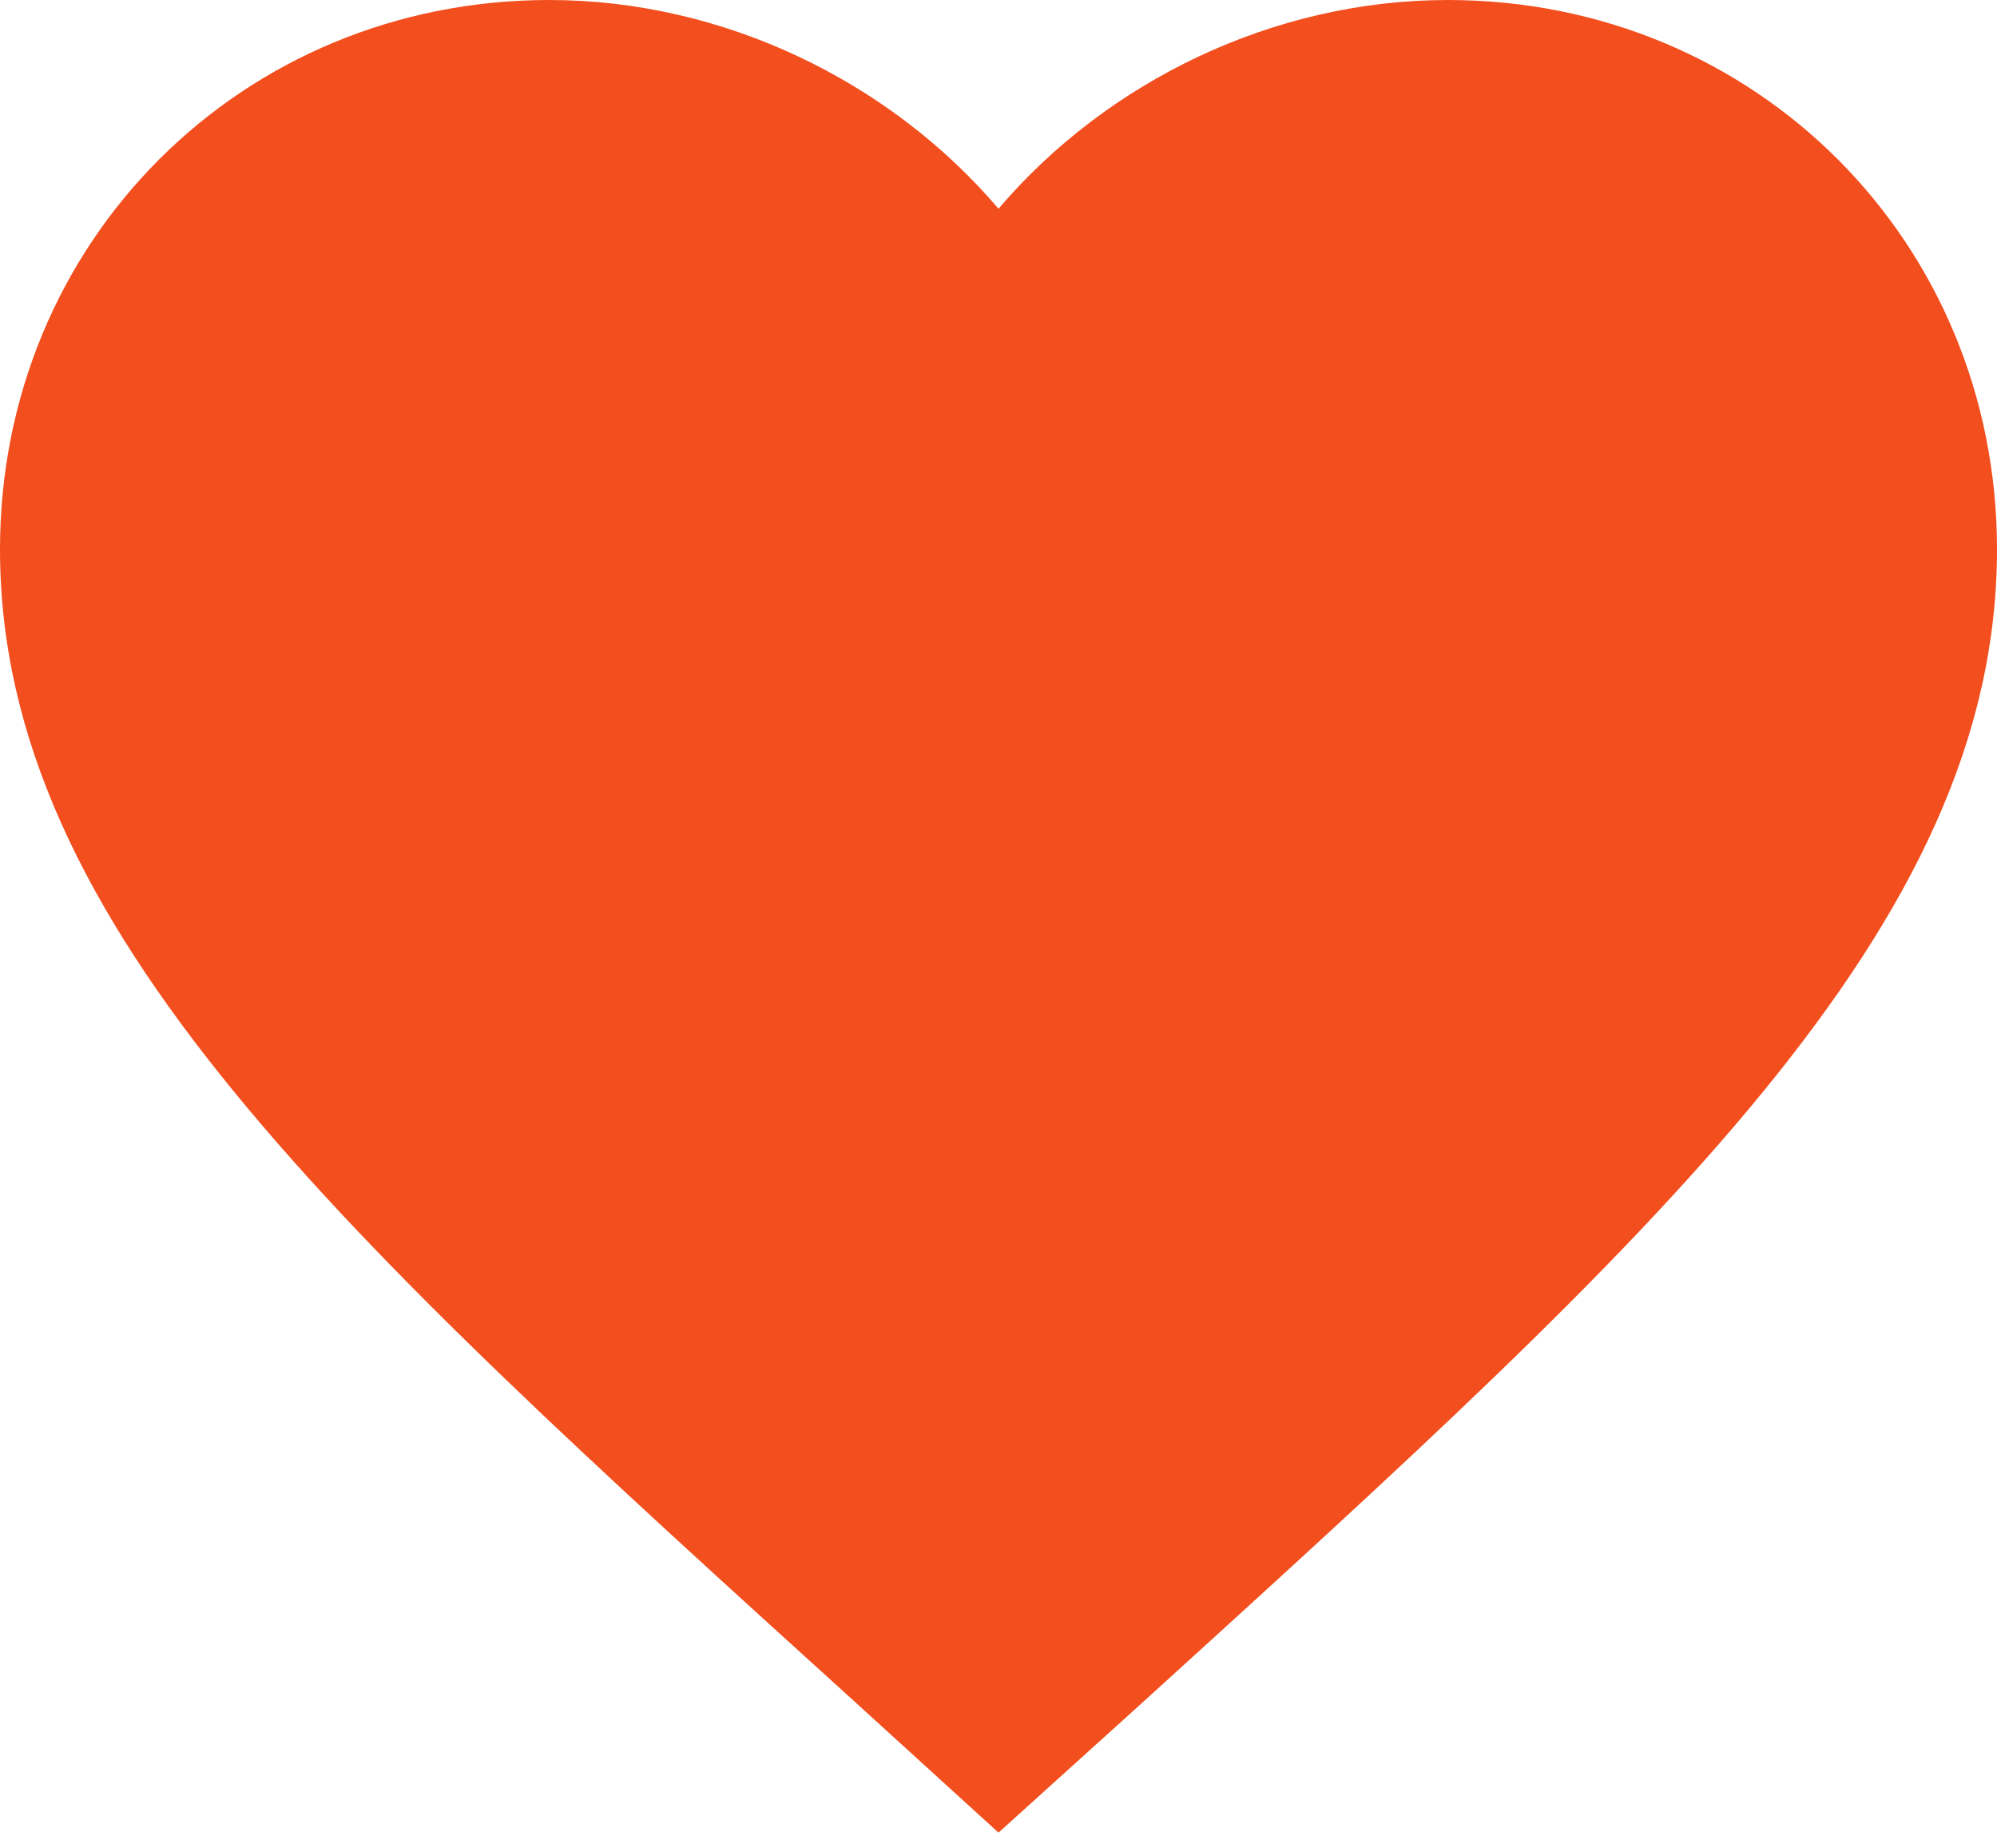
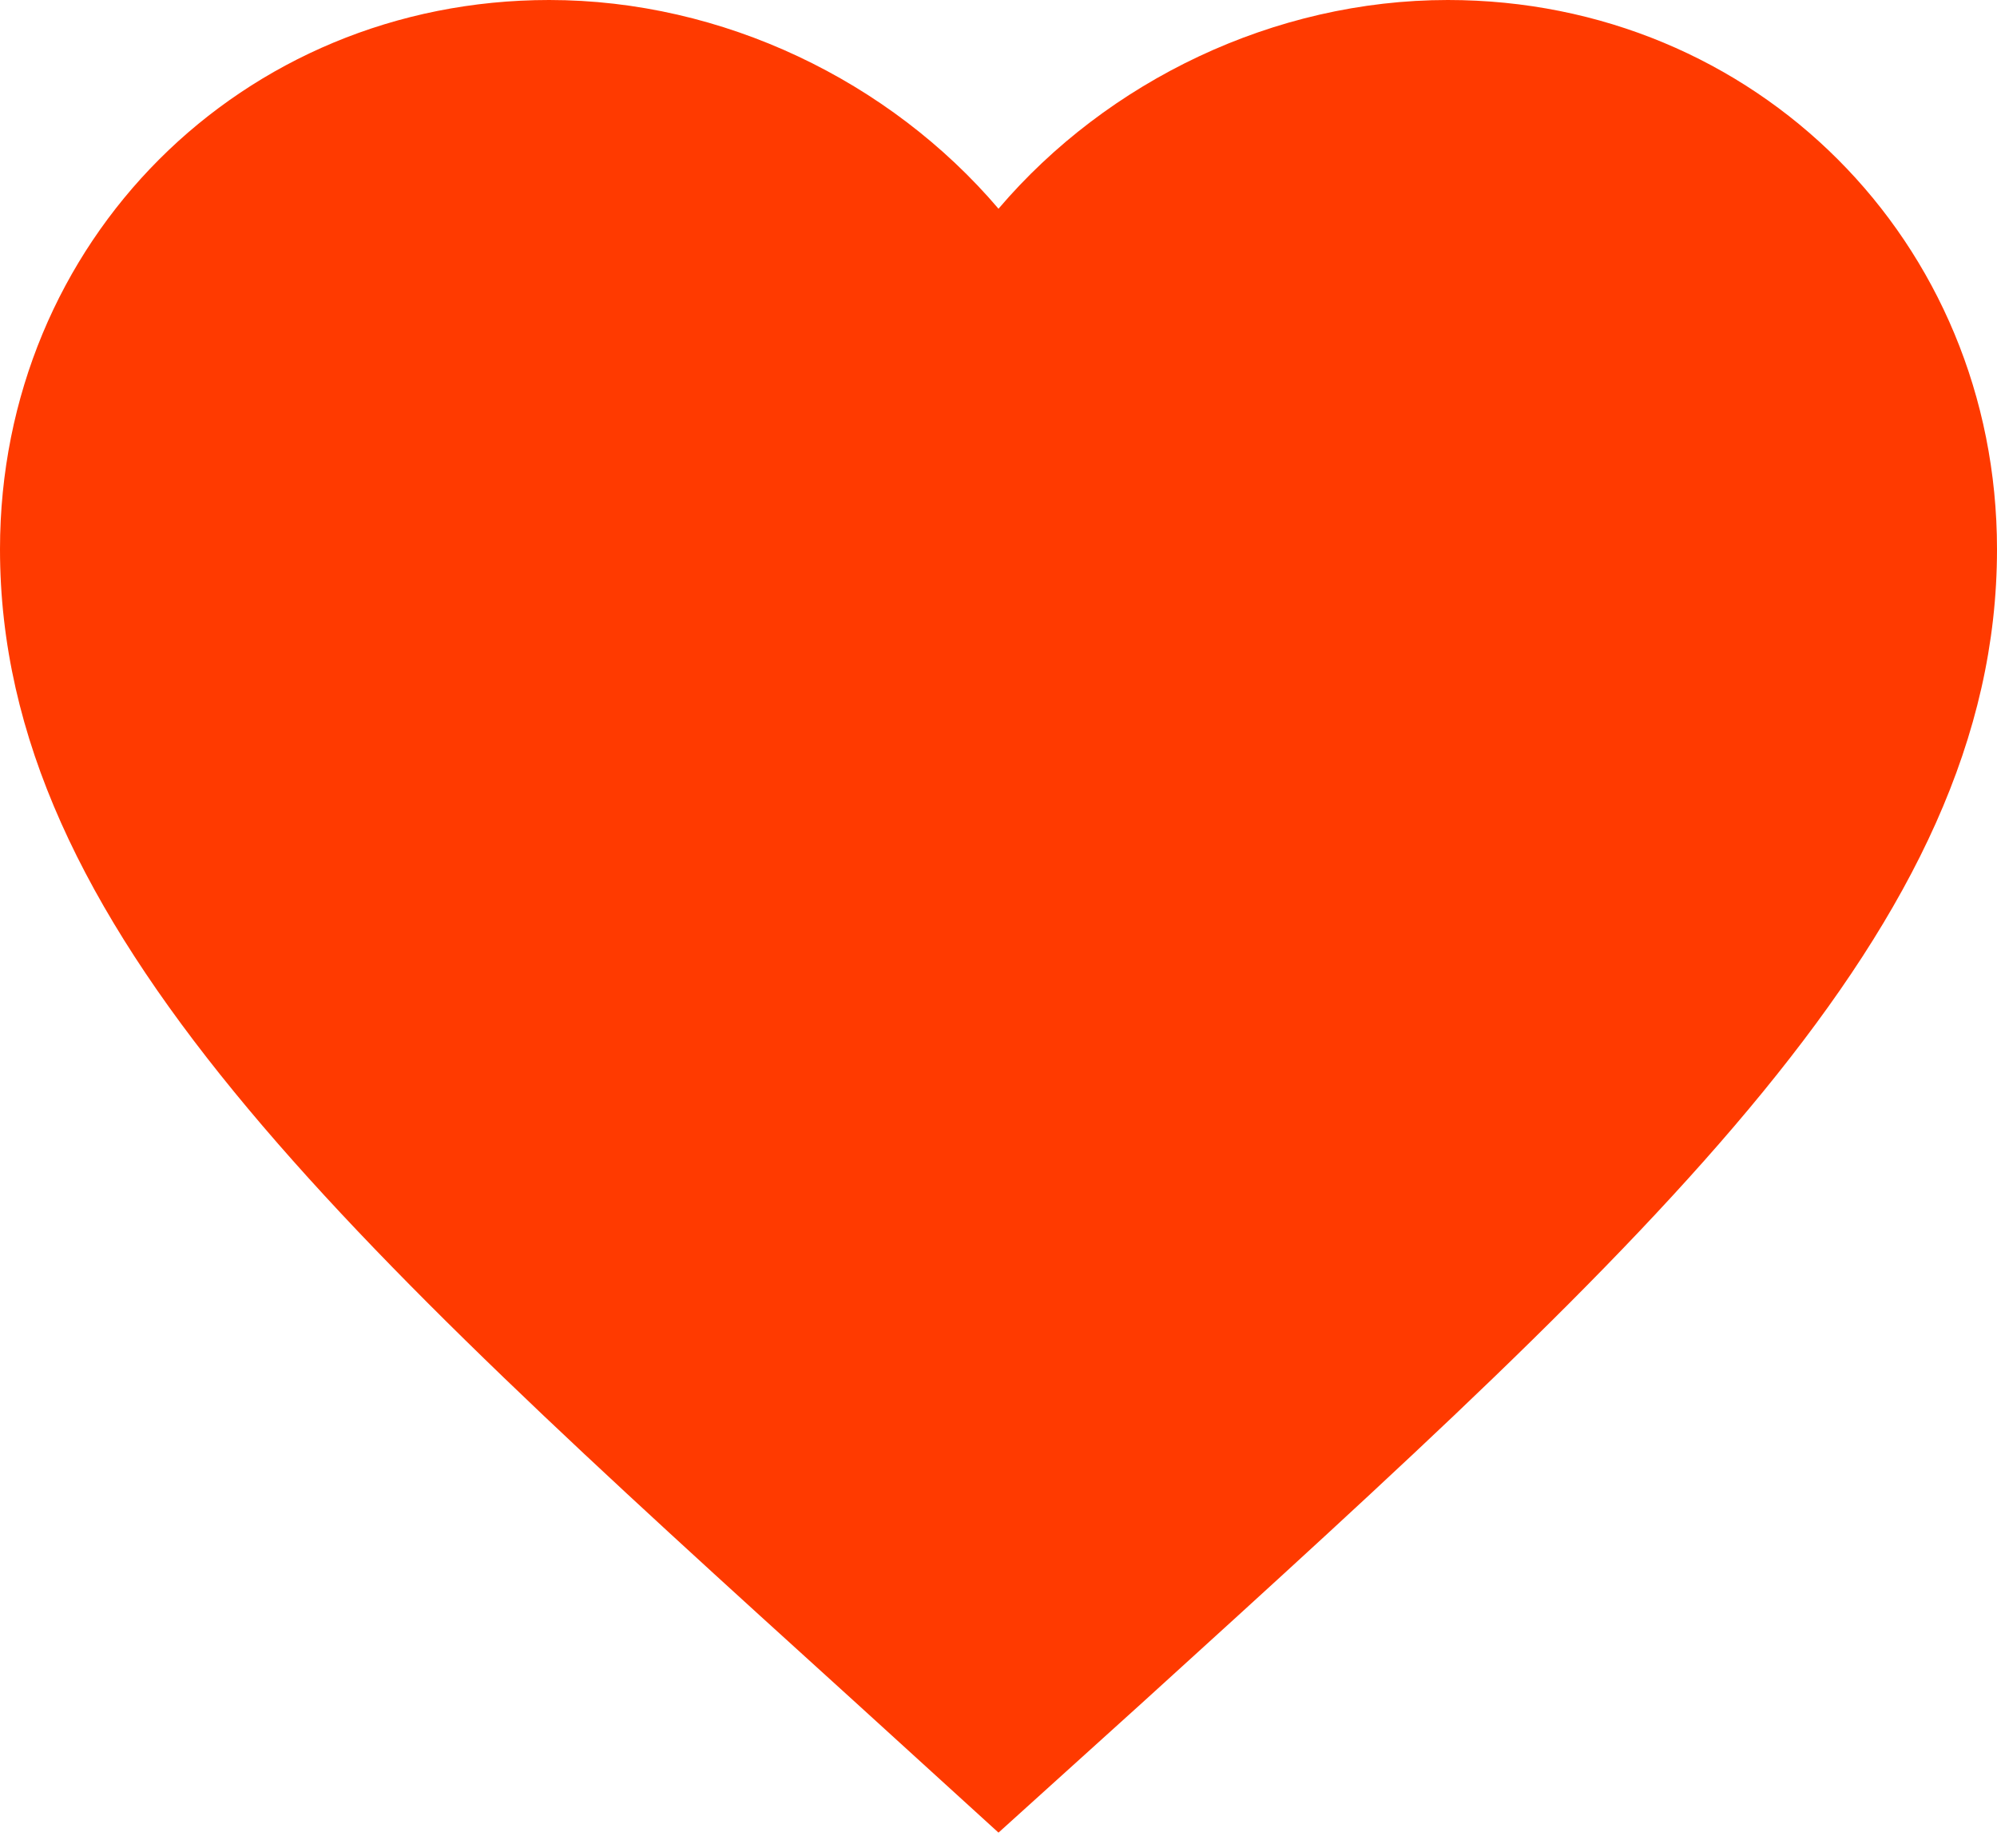
<svg xmlns="http://www.w3.org/2000/svg" width="40" height="37" viewBox="0 0 40 37" fill="none">
-   <path d="M20 36.7L17.1 34.06C6.8 24.72 0 18.56 0 11C0 4.84 4.84 0 11 0C14.48 0 17.82 1.62 20 4.18C22.18 1.62 25.52 0 29 0C35.16 0 40 4.84 40 11C40 18.56 33.2 24.72 22.9 34.08L20 36.7Z" fill="#F24E1E" />
+   <path d="M20 36.7L17.1 34.06C6.8 24.72 0 18.56 0 11C0 4.84 4.84 0 11 0C14.48 0 17.82 1.62 20 4.18C22.18 1.62 25.52 0 29 0C35.16 0 40 4.84 40 11C40 18.56 33.2 24.72 22.9 34.08L20 36.7Z" fill="#FF3A00" />
</svg>
